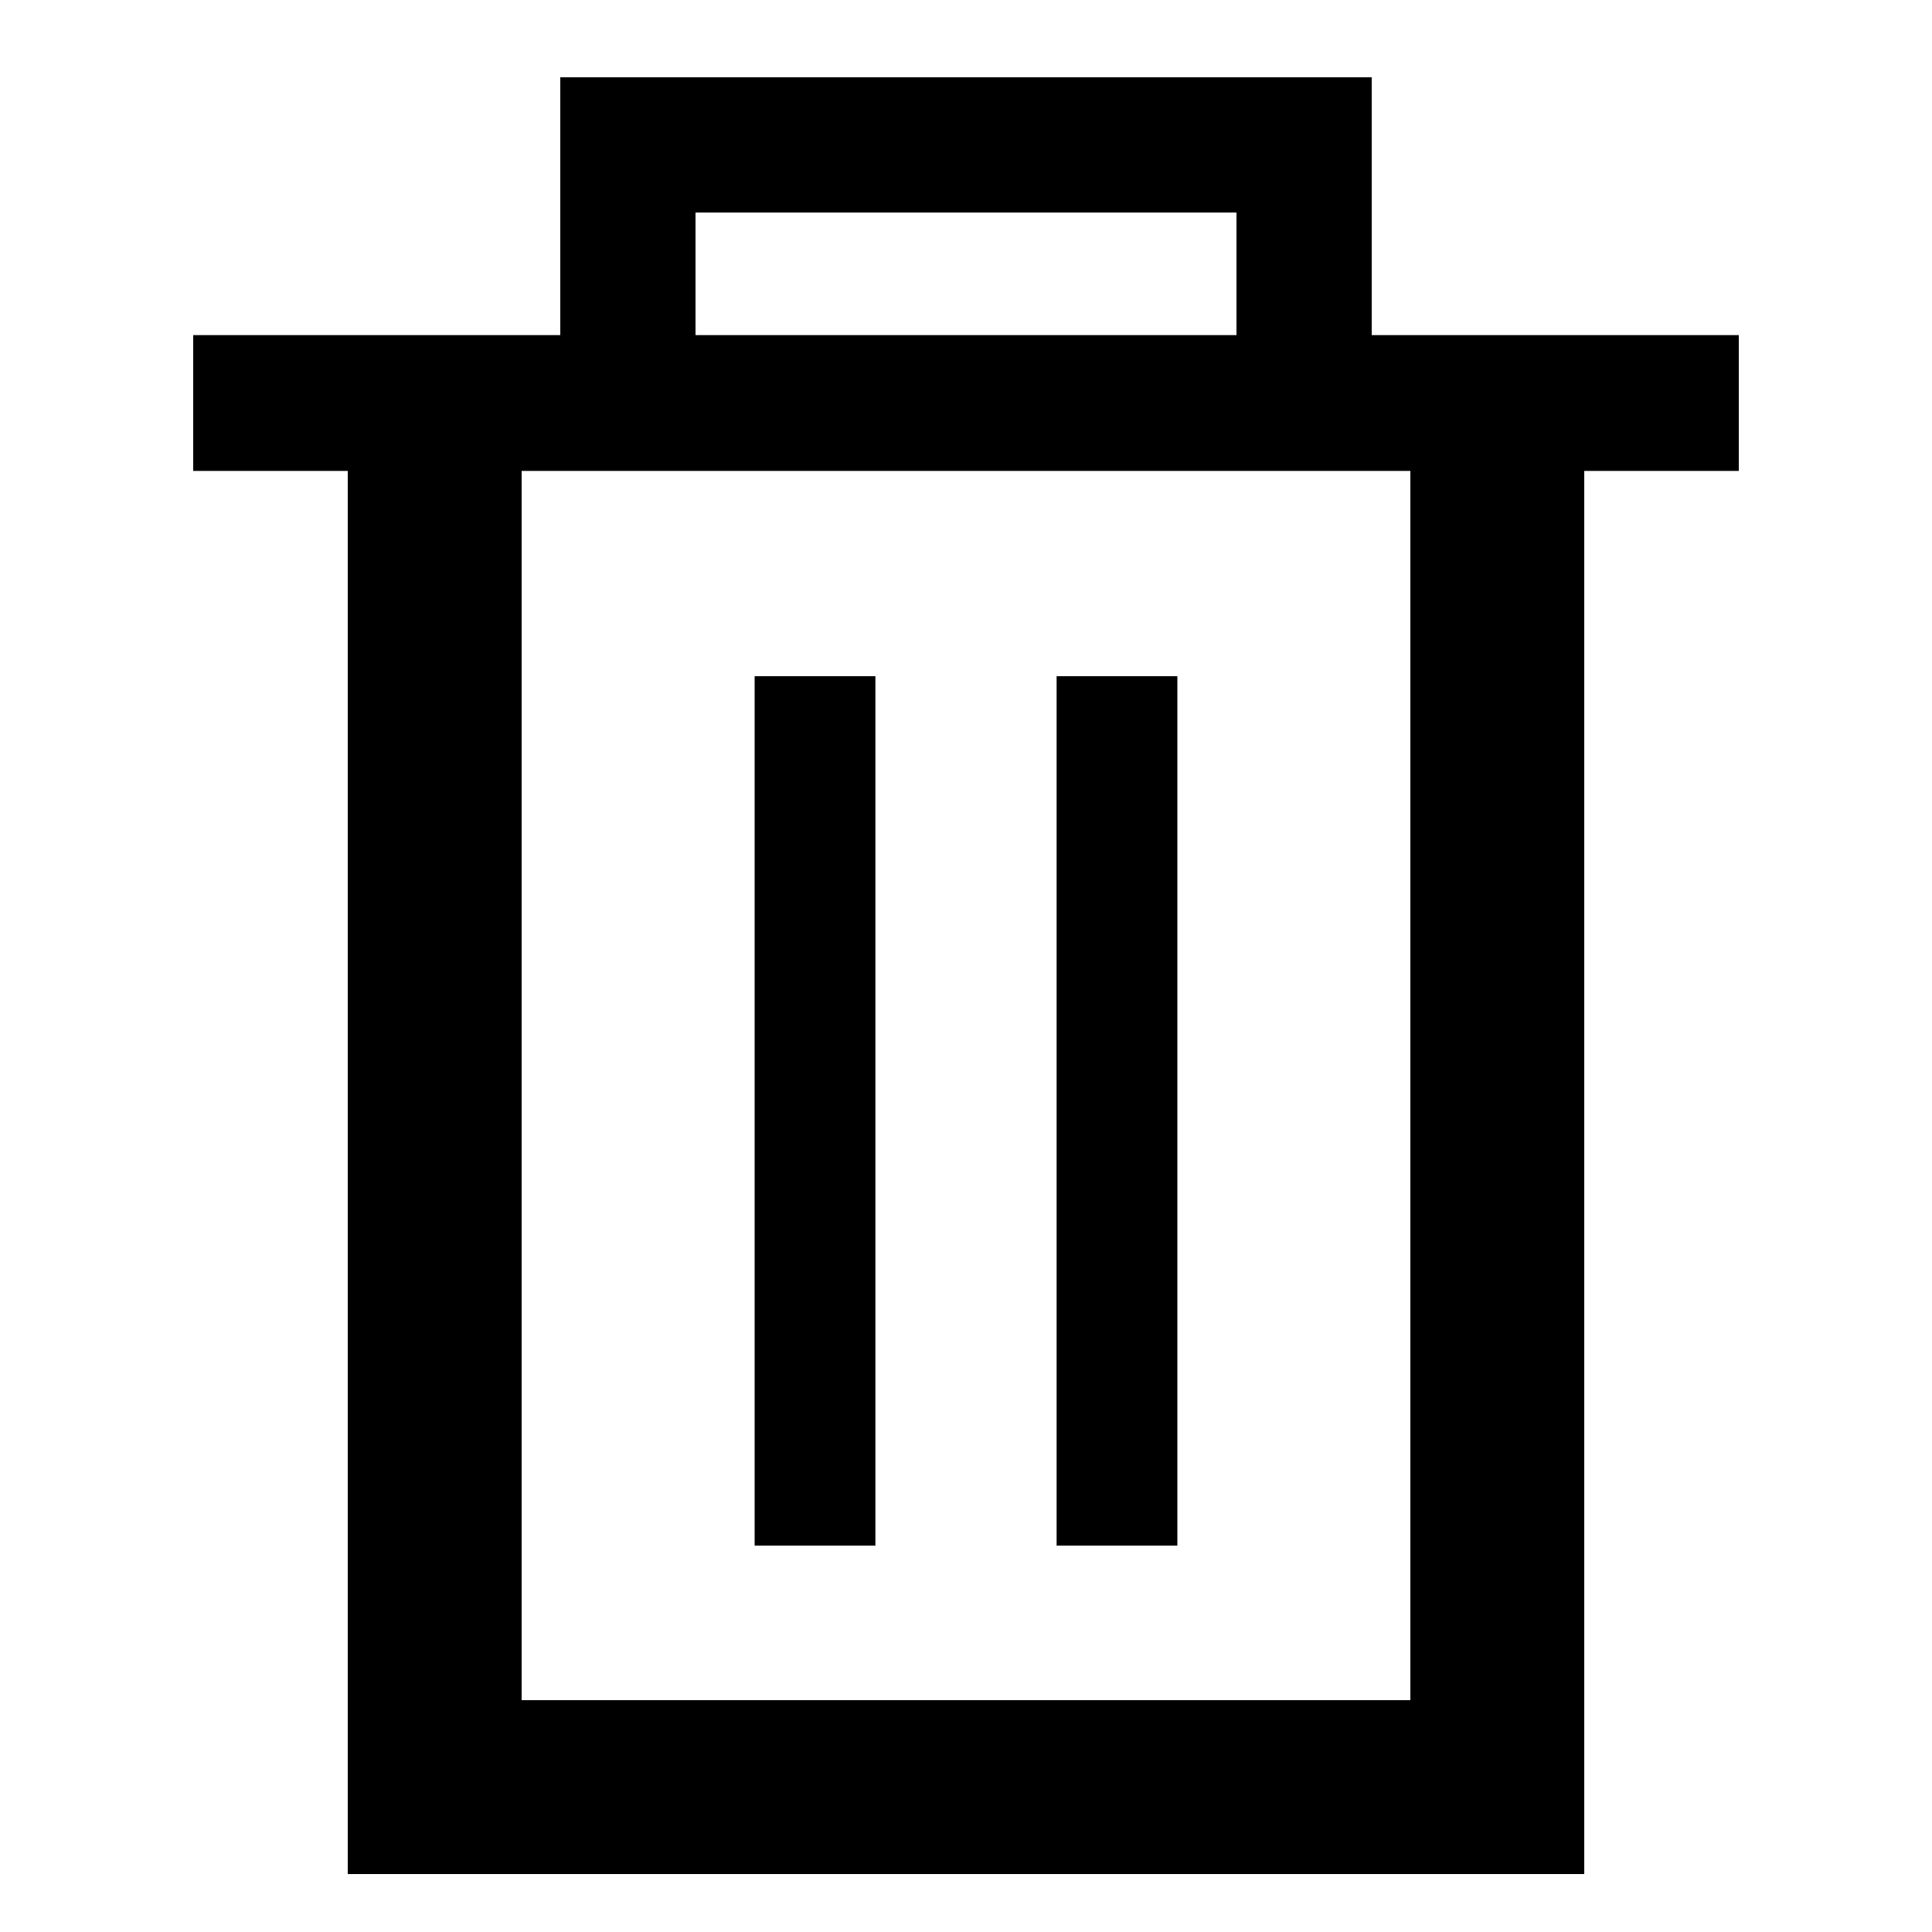
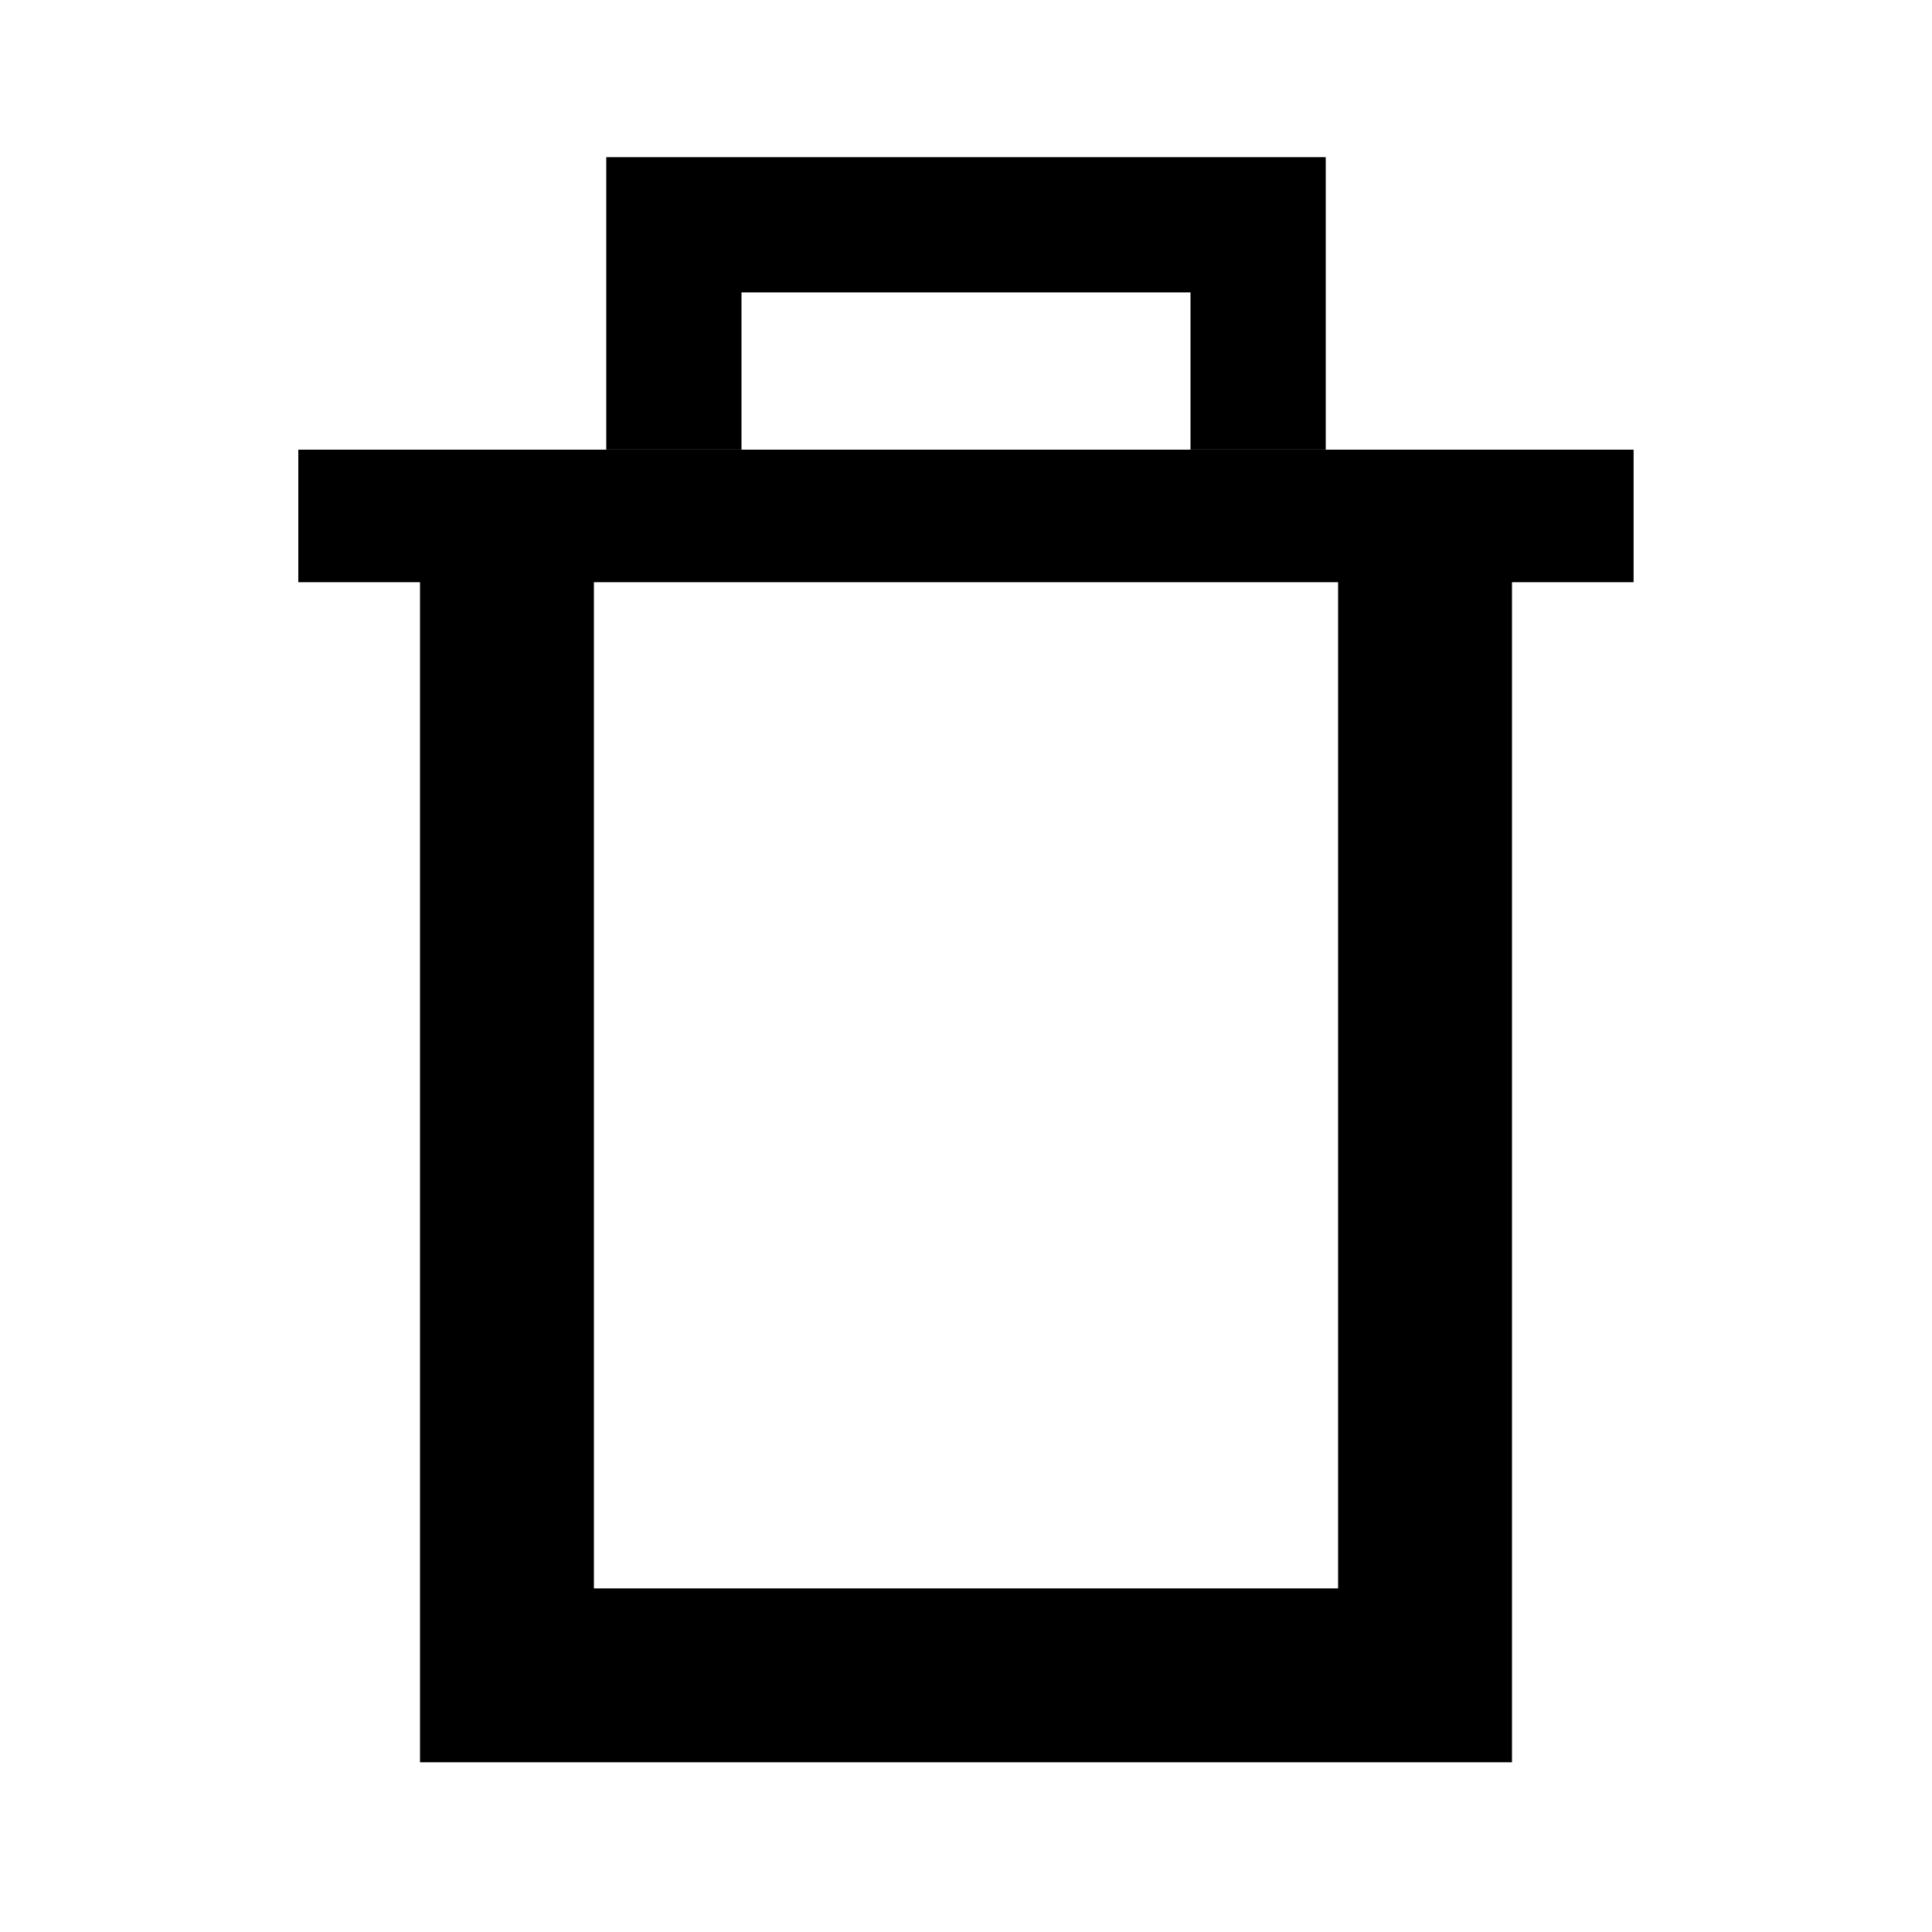
- <svg xmlns="http://www.w3.org/2000/svg" width="20" height="20" viewBox="0 0 20 20">
-   <polyline points="6.5 3.813 6.5 1.5 13.5 1.5 13.5 3.813" fill="none" stroke="#000" stroke-width="1.4" />
-   <polyline points="4.5 4 4.5 18.5 15.5 18.5 15.5 4" fill="none" stroke="#000" stroke-width="1.8" />
-   <rect x="7.812" y="7" width="1.25" height="9" />
-   <rect x="10.938" y="7" width="1.25" height="9" />
-   <rect x="2" y="3.469" width="16" height="1.406" />
+ <svg xmlns="http://www.w3.org/2000/svg" width="7.056mm" height="7.056mm" viewBox="0 0 20 20">
+   <polyline points="6.976 4.655 6.976 2.327 13.024 2.327 13.024 4.655" fill="none" stroke="#000" stroke-width="1.4" />
+   <polyline points="5.248 4.816 5.248 17.343 14.752 17.343 14.752 4.816" fill="none" stroke="#000" stroke-width="1.8" />
+   <rect x="3.088" y="4.655" width="13.823" height="1.372" />
</svg>
